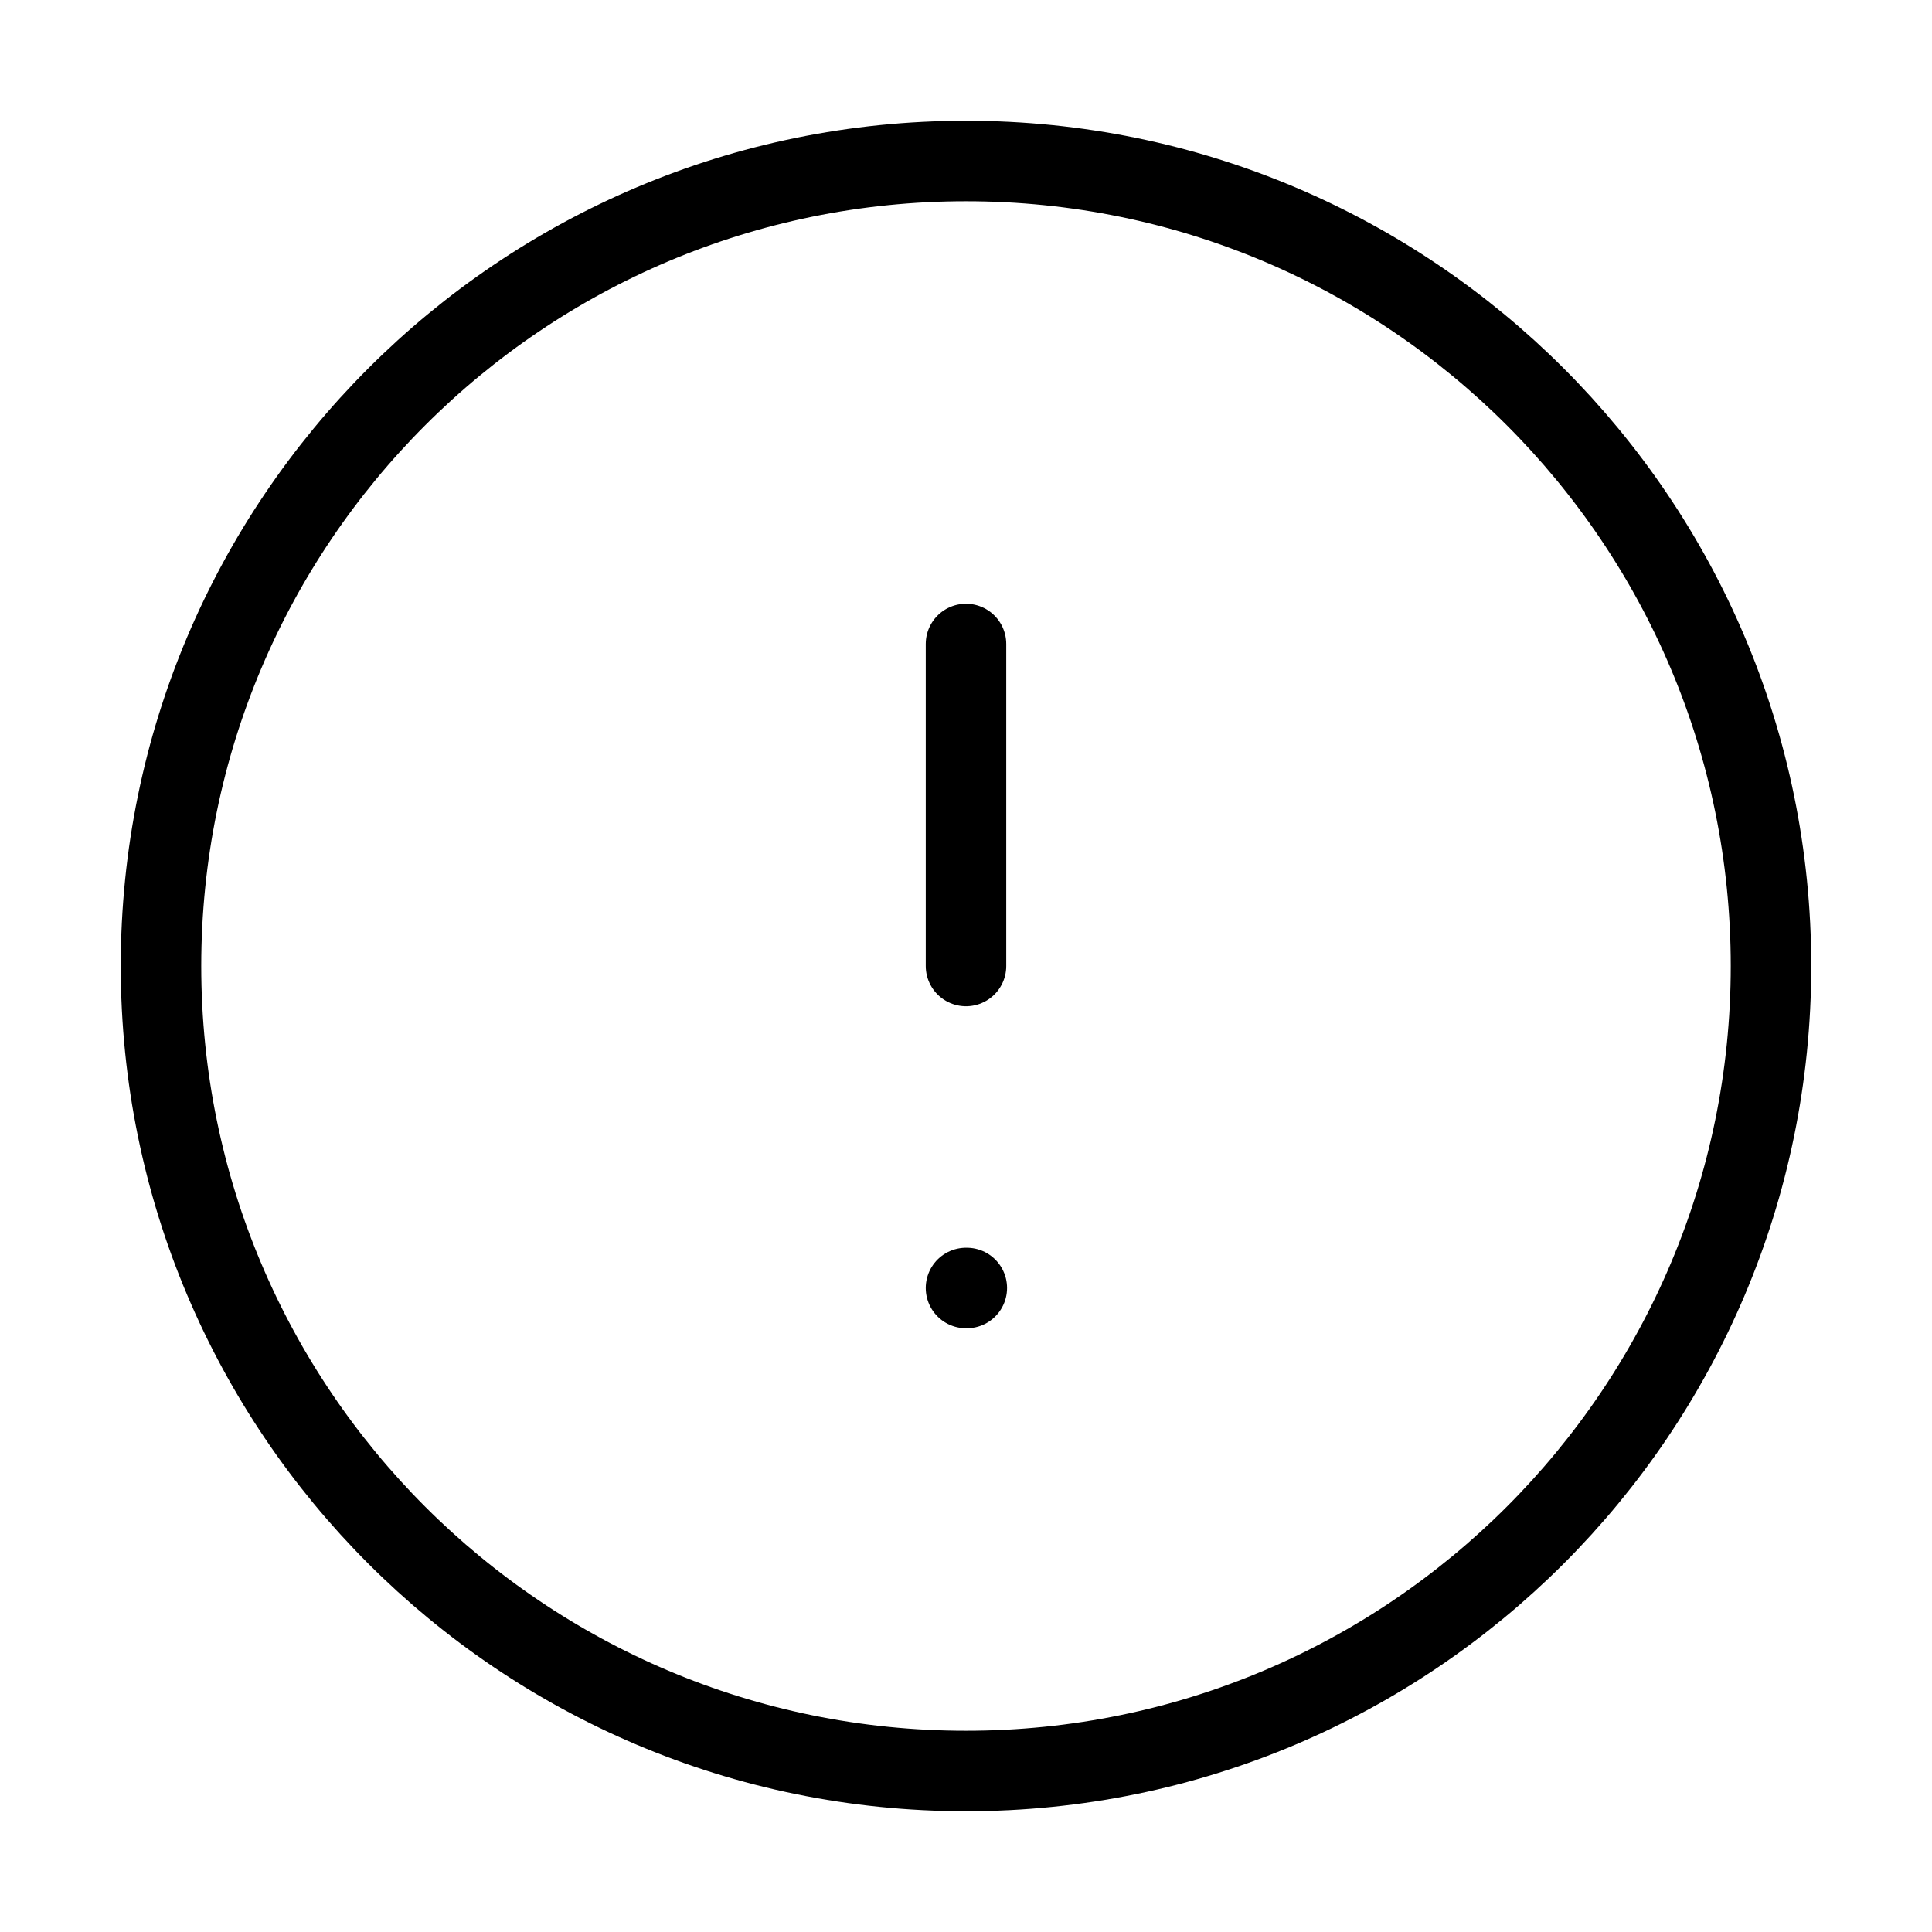
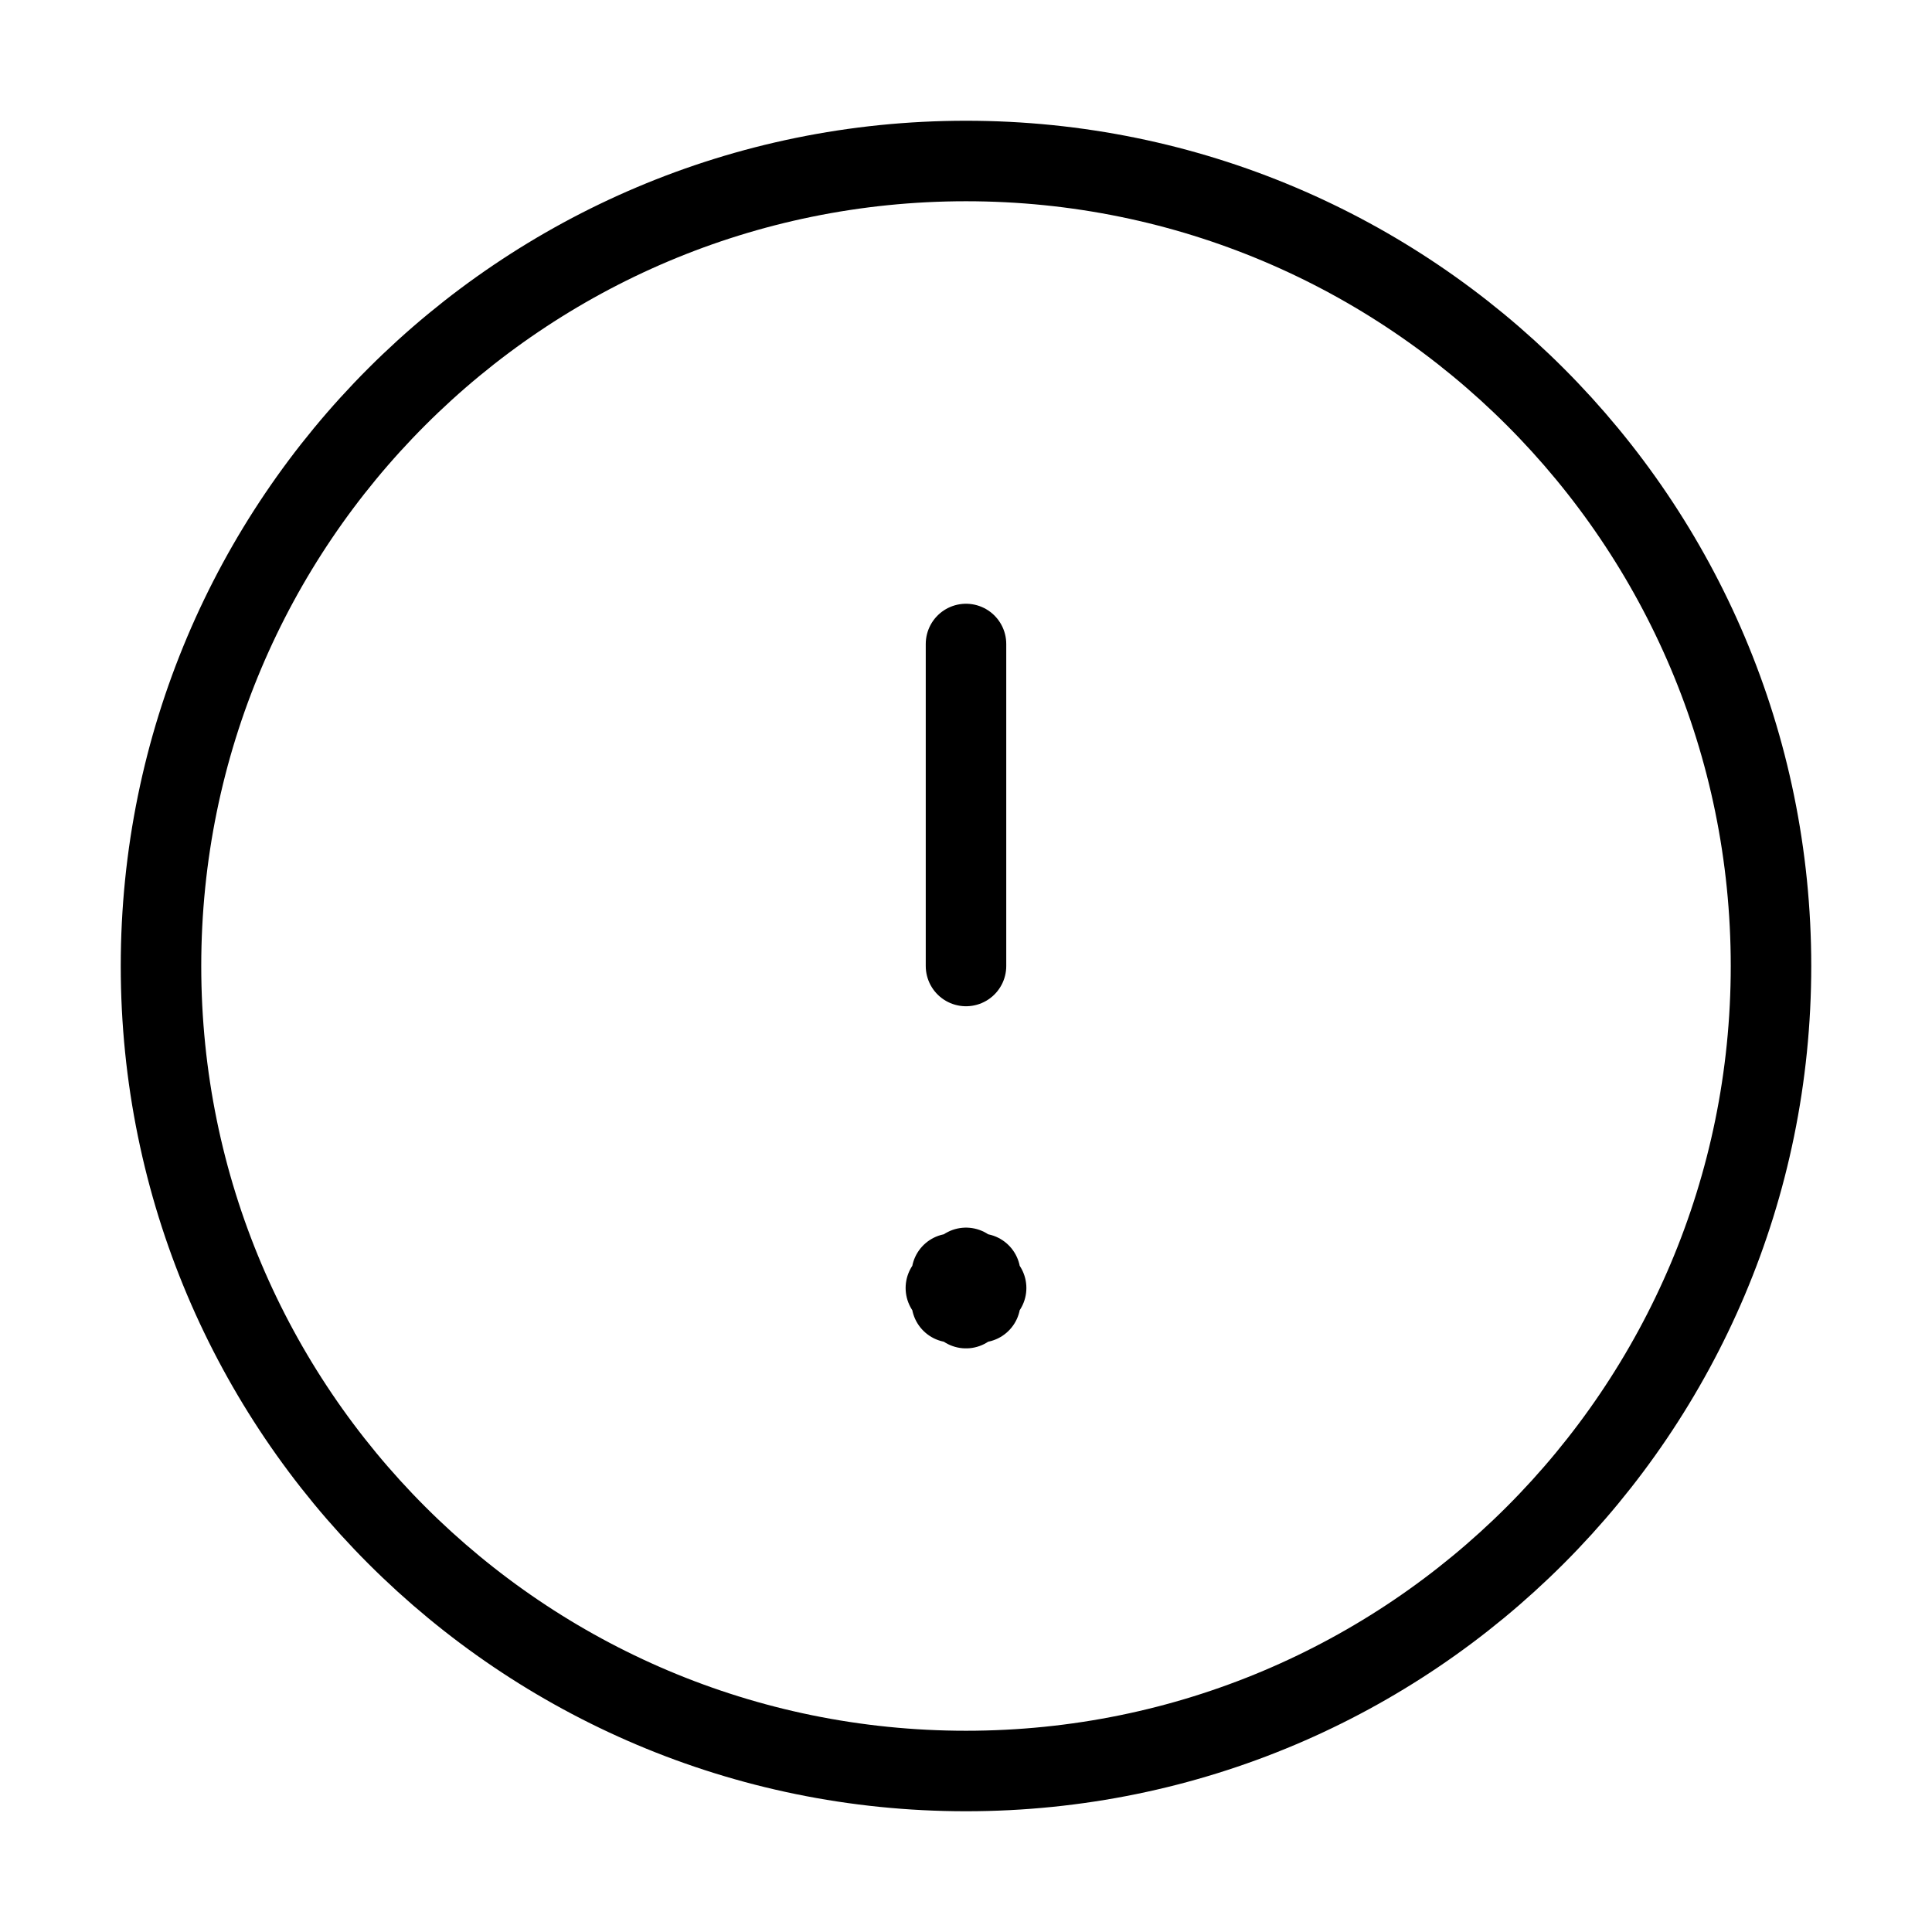
<svg xmlns="http://www.w3.org/2000/svg" width="1em" height="1em" viewBox="0 0 24 24" fill="none" stroke="currentColor" stroke-width="1" stroke-linecap="round" stroke-linejoin="round" aria-hidden="true" focusable="false">
  <circle cx="12" cy="12" r="10" />
  <line x1="12" x2="12" y1="8" y2="12" />
-   <line x1="12" x2="12.01" y1="16" y2="16" />
+   <path d="M11.75 16h0.5M12 15.75v0.5M11.823 15.823l0.354 0.354M12.177 15.823l-0.354 0.354" />
</svg>
